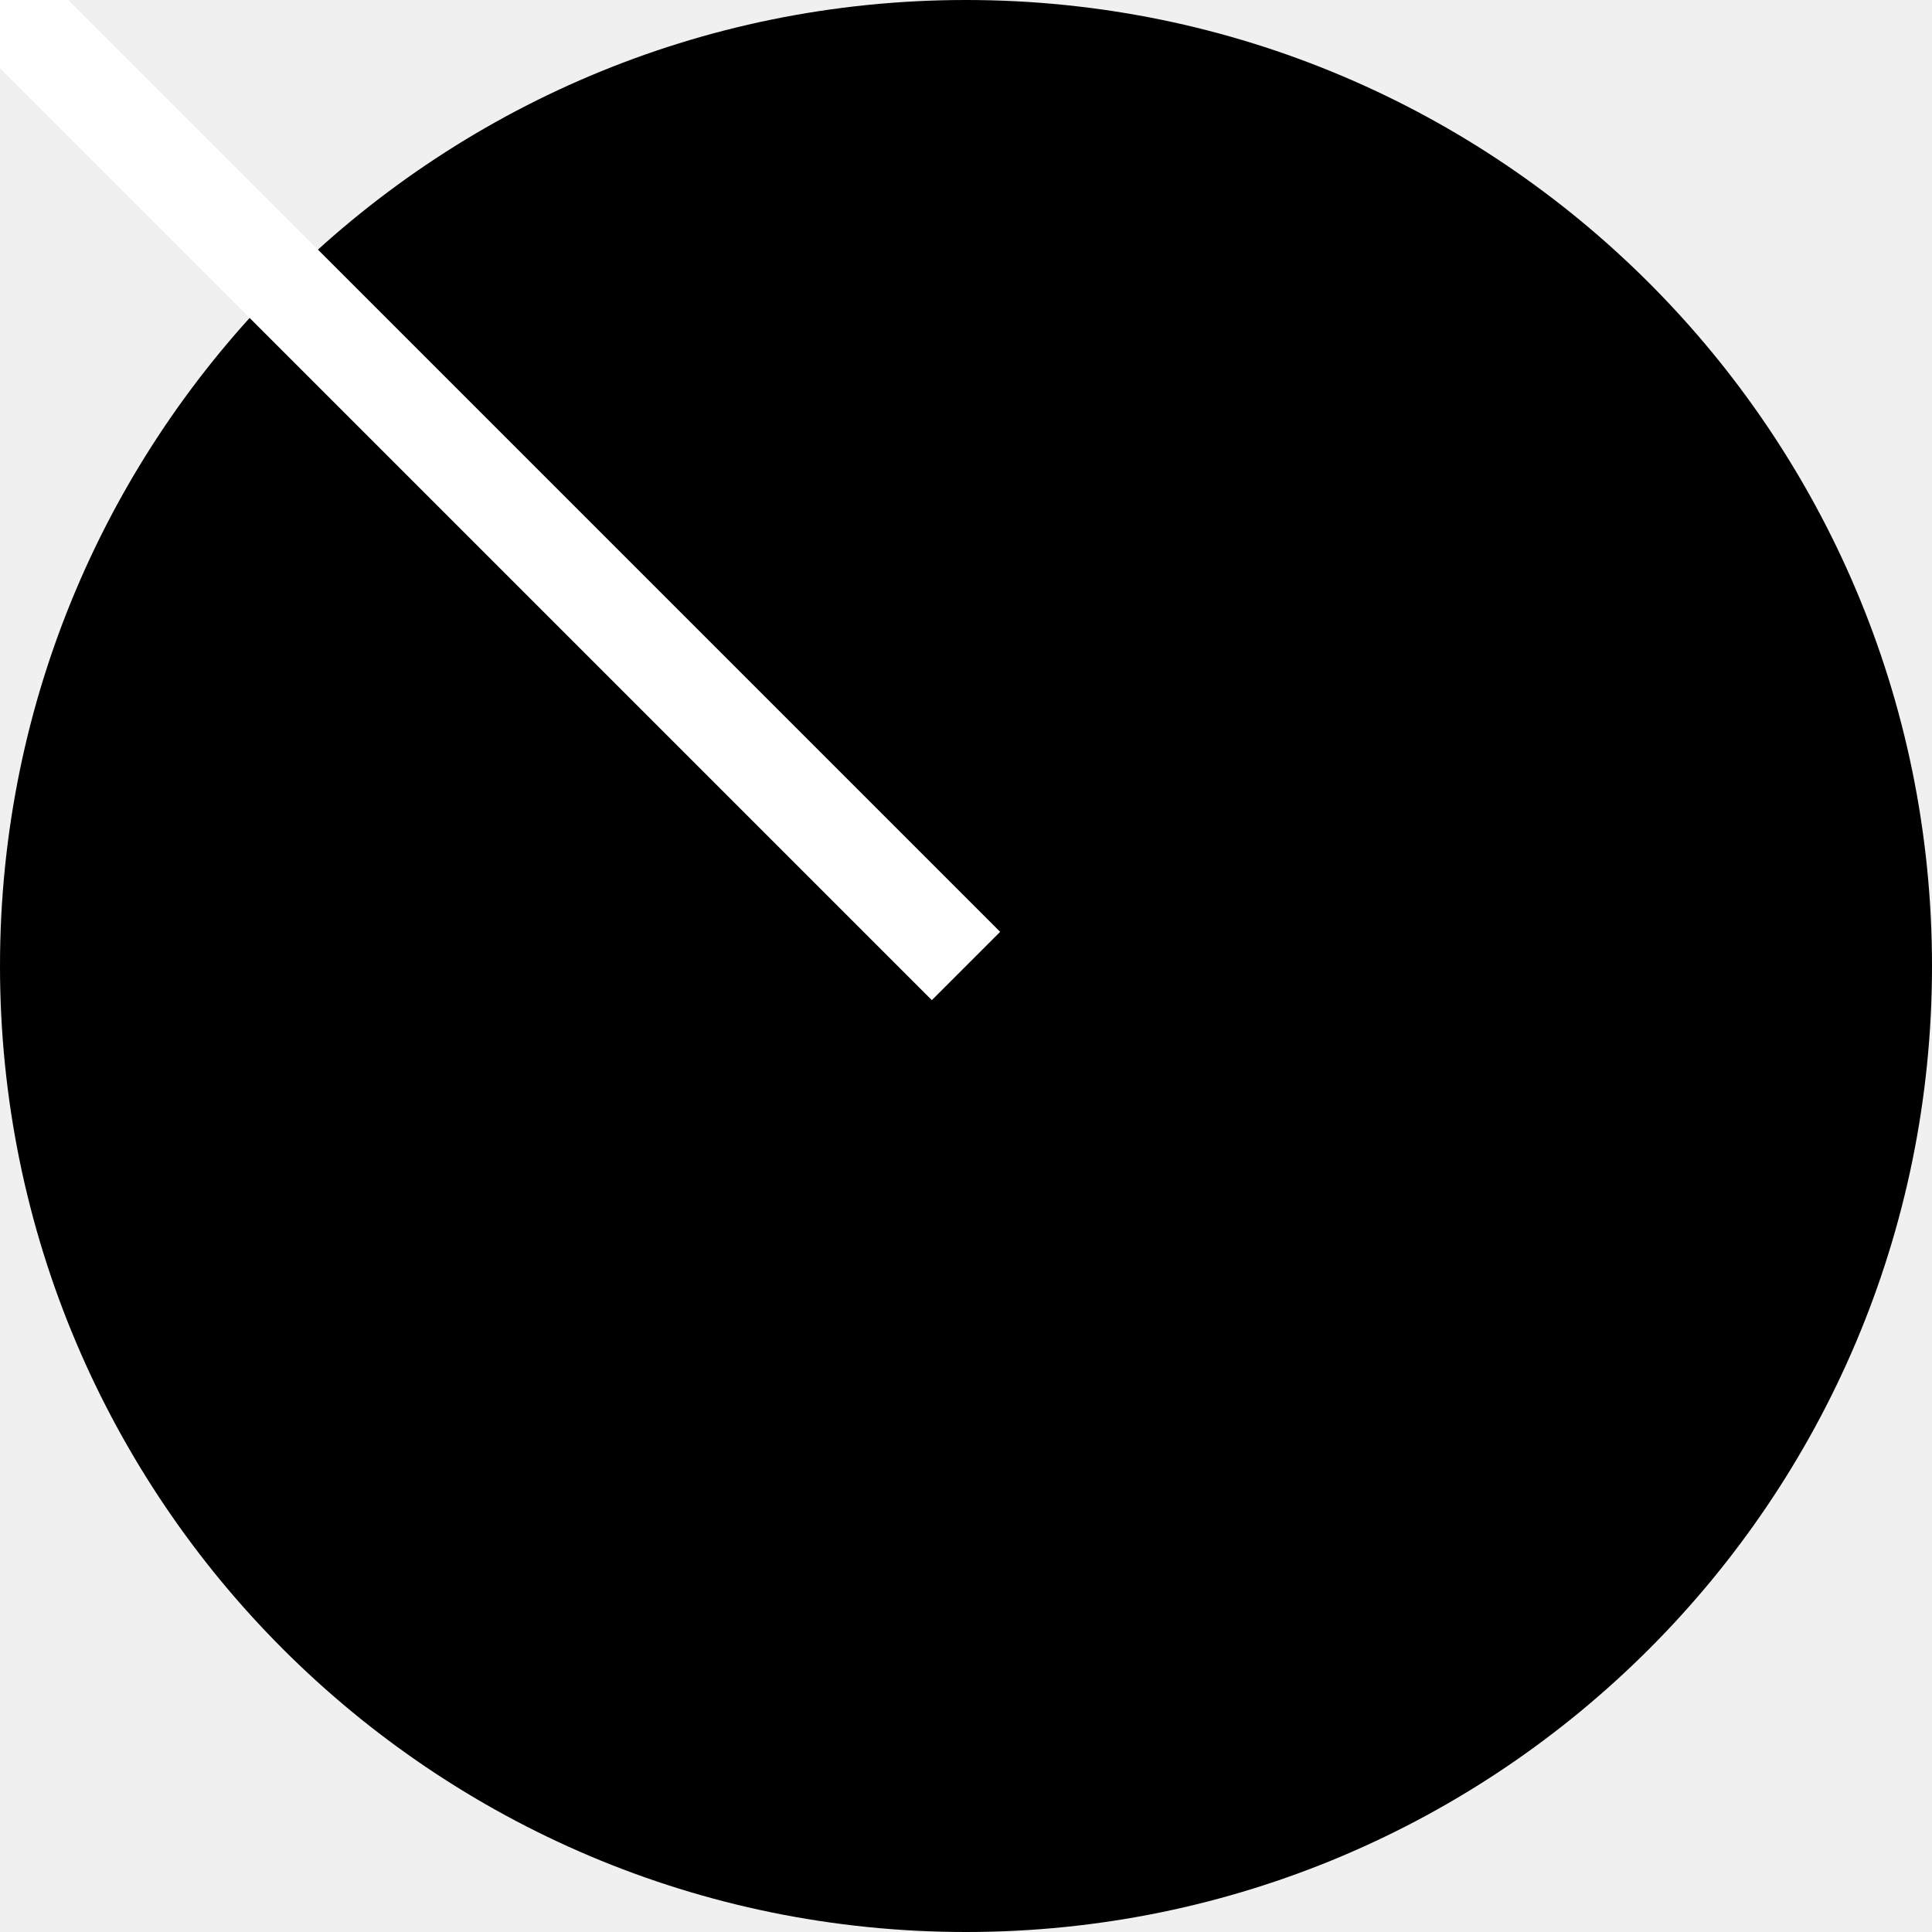
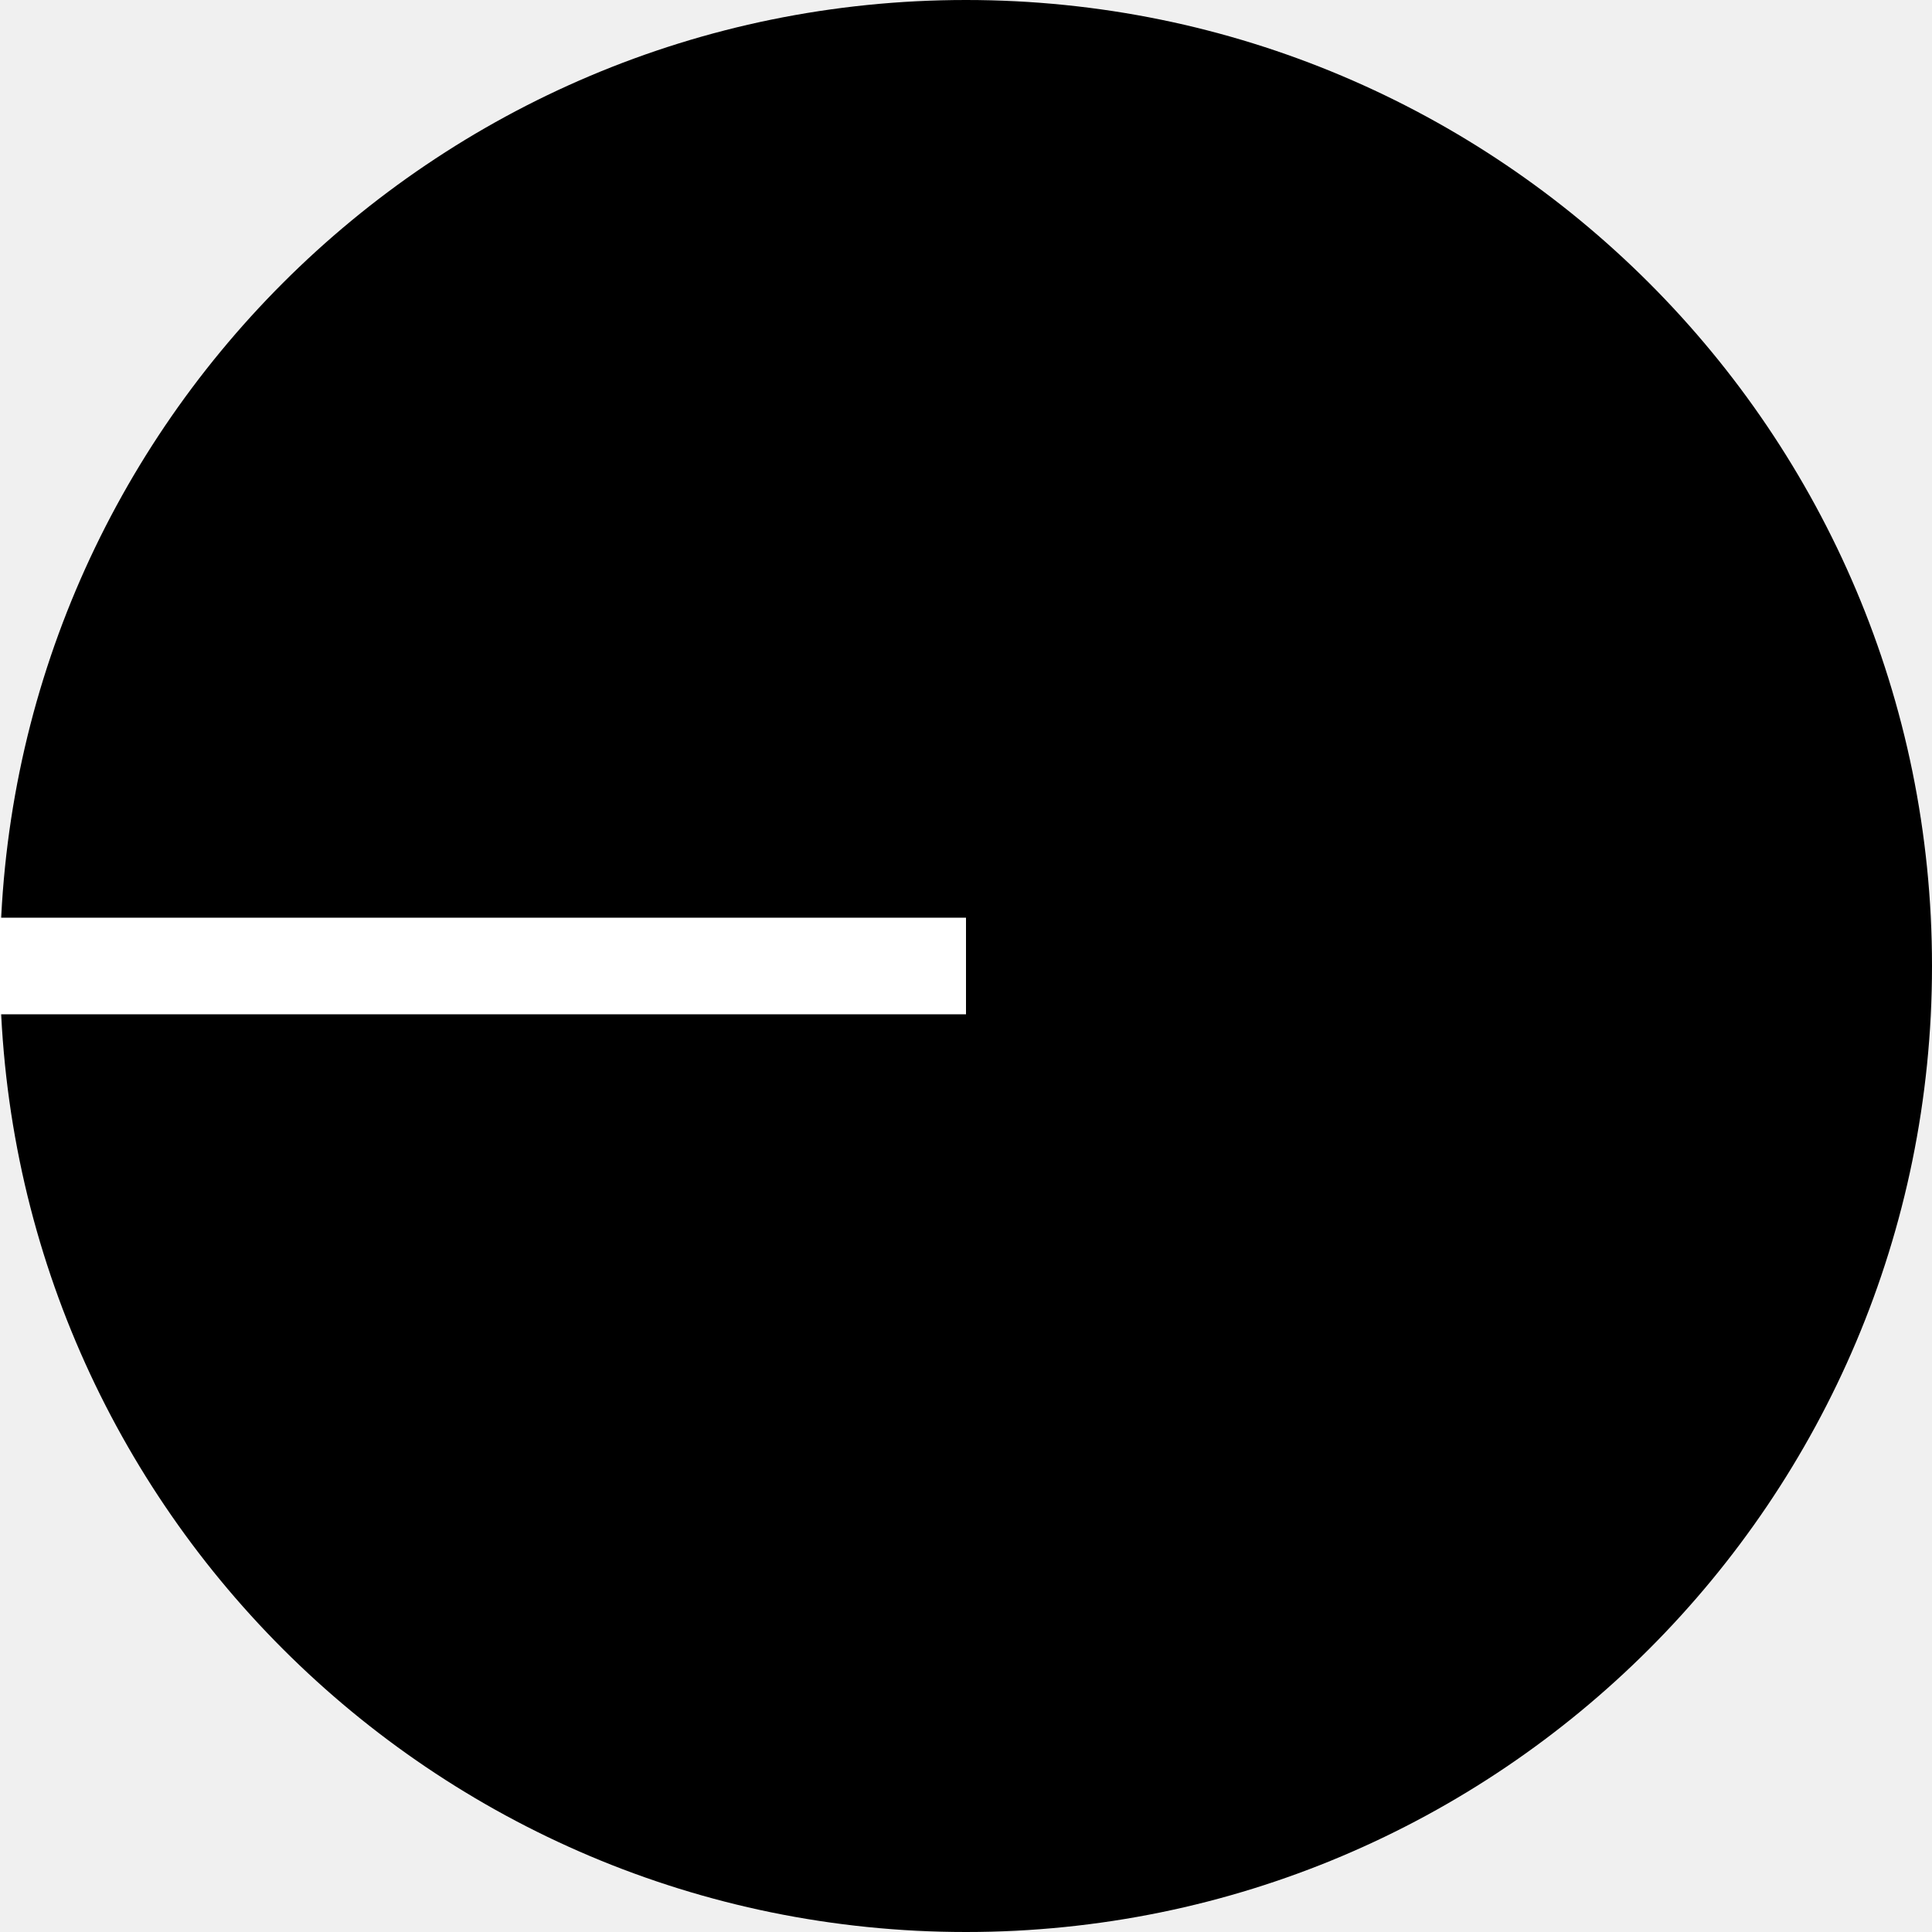
<svg xmlns="http://www.w3.org/2000/svg" width="50" height="50" id="Her" viewBox="0 0 50 50">
  <circle cx="25" cy="25" r="25" fill="#000000" />
  <g stroke="#FFFFFF">
-     <line x1="0" x2="25" y1="0" y2="25" stroke-width="2.5" />
+     <line x1="0" x2="25" y1="25" y2="25" stroke-width="2.5" />
  </g>
</svg>
